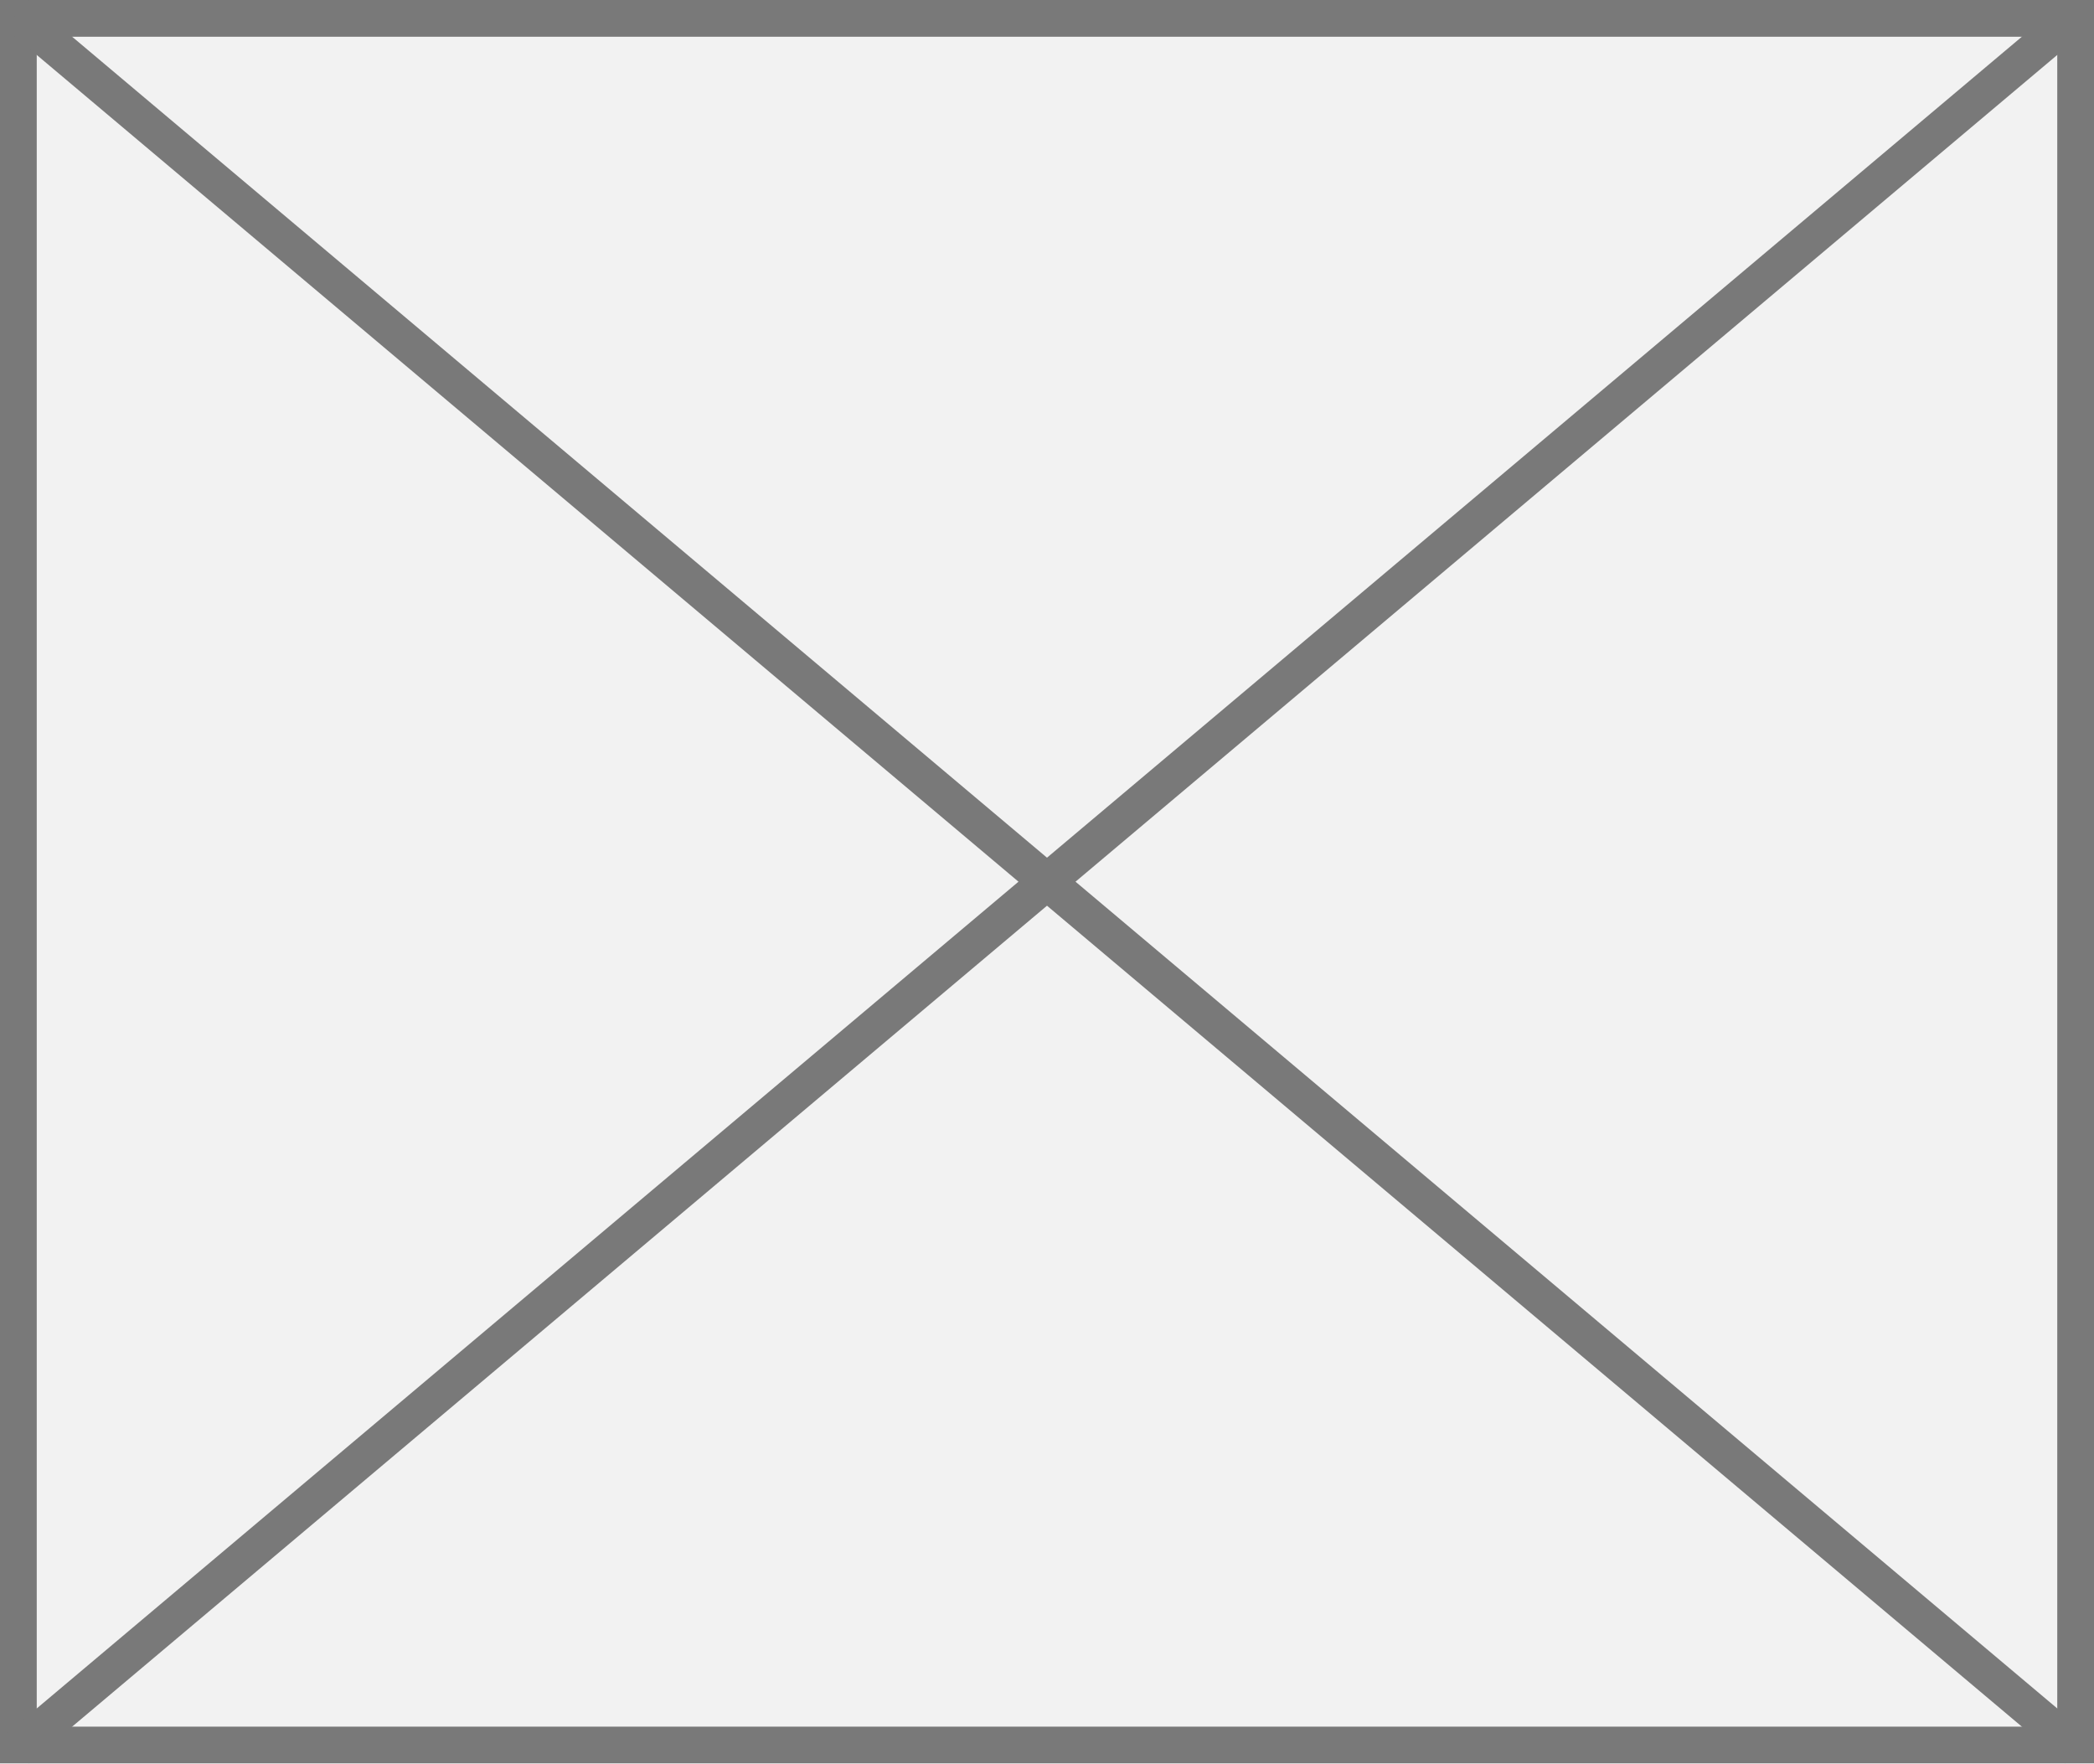
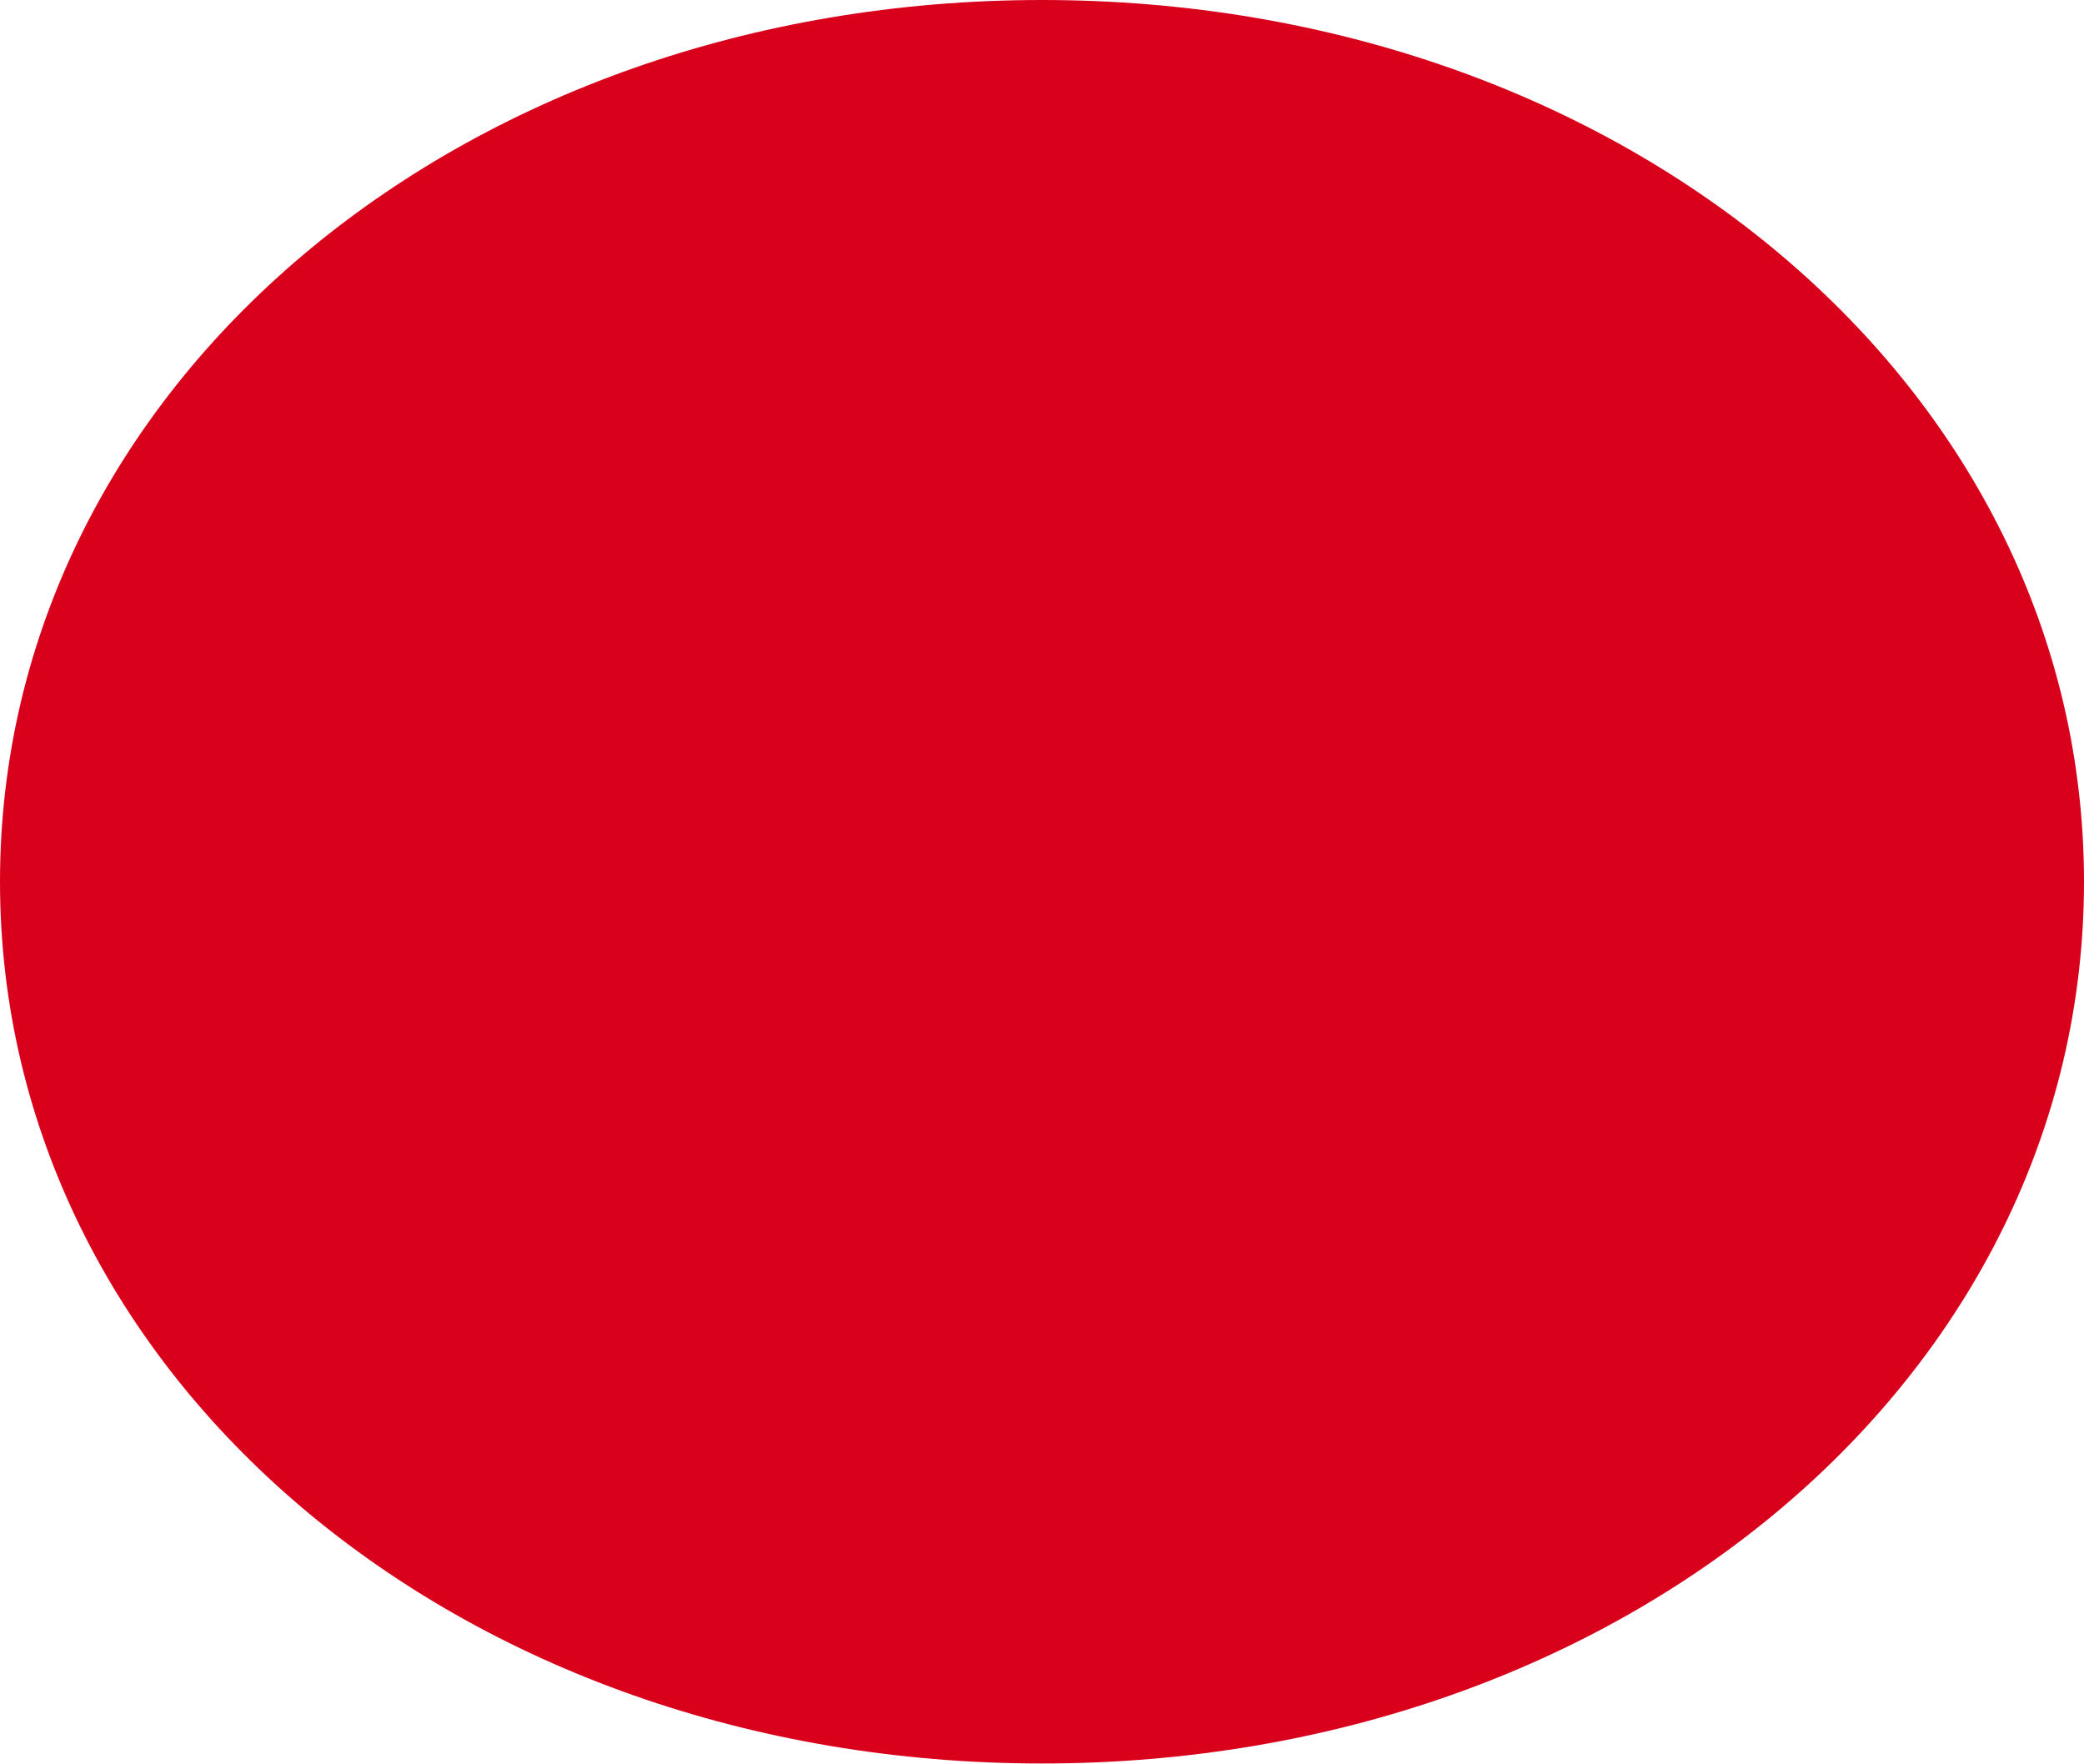
- <svg xmlns="http://www.w3.org/2000/svg" version="1.1" width="57px" height="48px">
-   <g transform="matrix(1 0 0 1 -701 -223 )">
-     <path d="M 701.5 223.5  L 757.5 223.5  L 757.5 270.5  L 701.5 270.5  L 701.5 223.5  Z " fill-rule="nonzero" fill="#f2f2f2" stroke="none" />
-     <path d="M 701.5 223.5  L 757.5 223.5  L 757.5 270.5  L 701.5 270.5  L 701.5 223.5  Z " stroke-width="1" stroke="#797979" fill="none" />
-     <path d="M 701.454 223.382  L 757.546 270.618  M 757.546 223.382  L 701.454 270.618  " stroke-width="1" stroke="#797979" fill="none" />
+ <svg xmlns="http://www.w3.org/2000/svg" version="1.1" width="13px" height="11px">
+   <g transform="matrix(1 0 0 1 -209 -227 )">
+     <path d="M 215.5 227  C 219.14 227  222 229.42  222 232.5  C 222 235.58  219.14 238  215.5 238  C 211.86 238  209 235.58  209 232.5  C 209 229.42  211.86 227  215.5 227  Z " fill-rule="nonzero" fill="#d9001b" stroke="none" />
  </g>
</svg>
